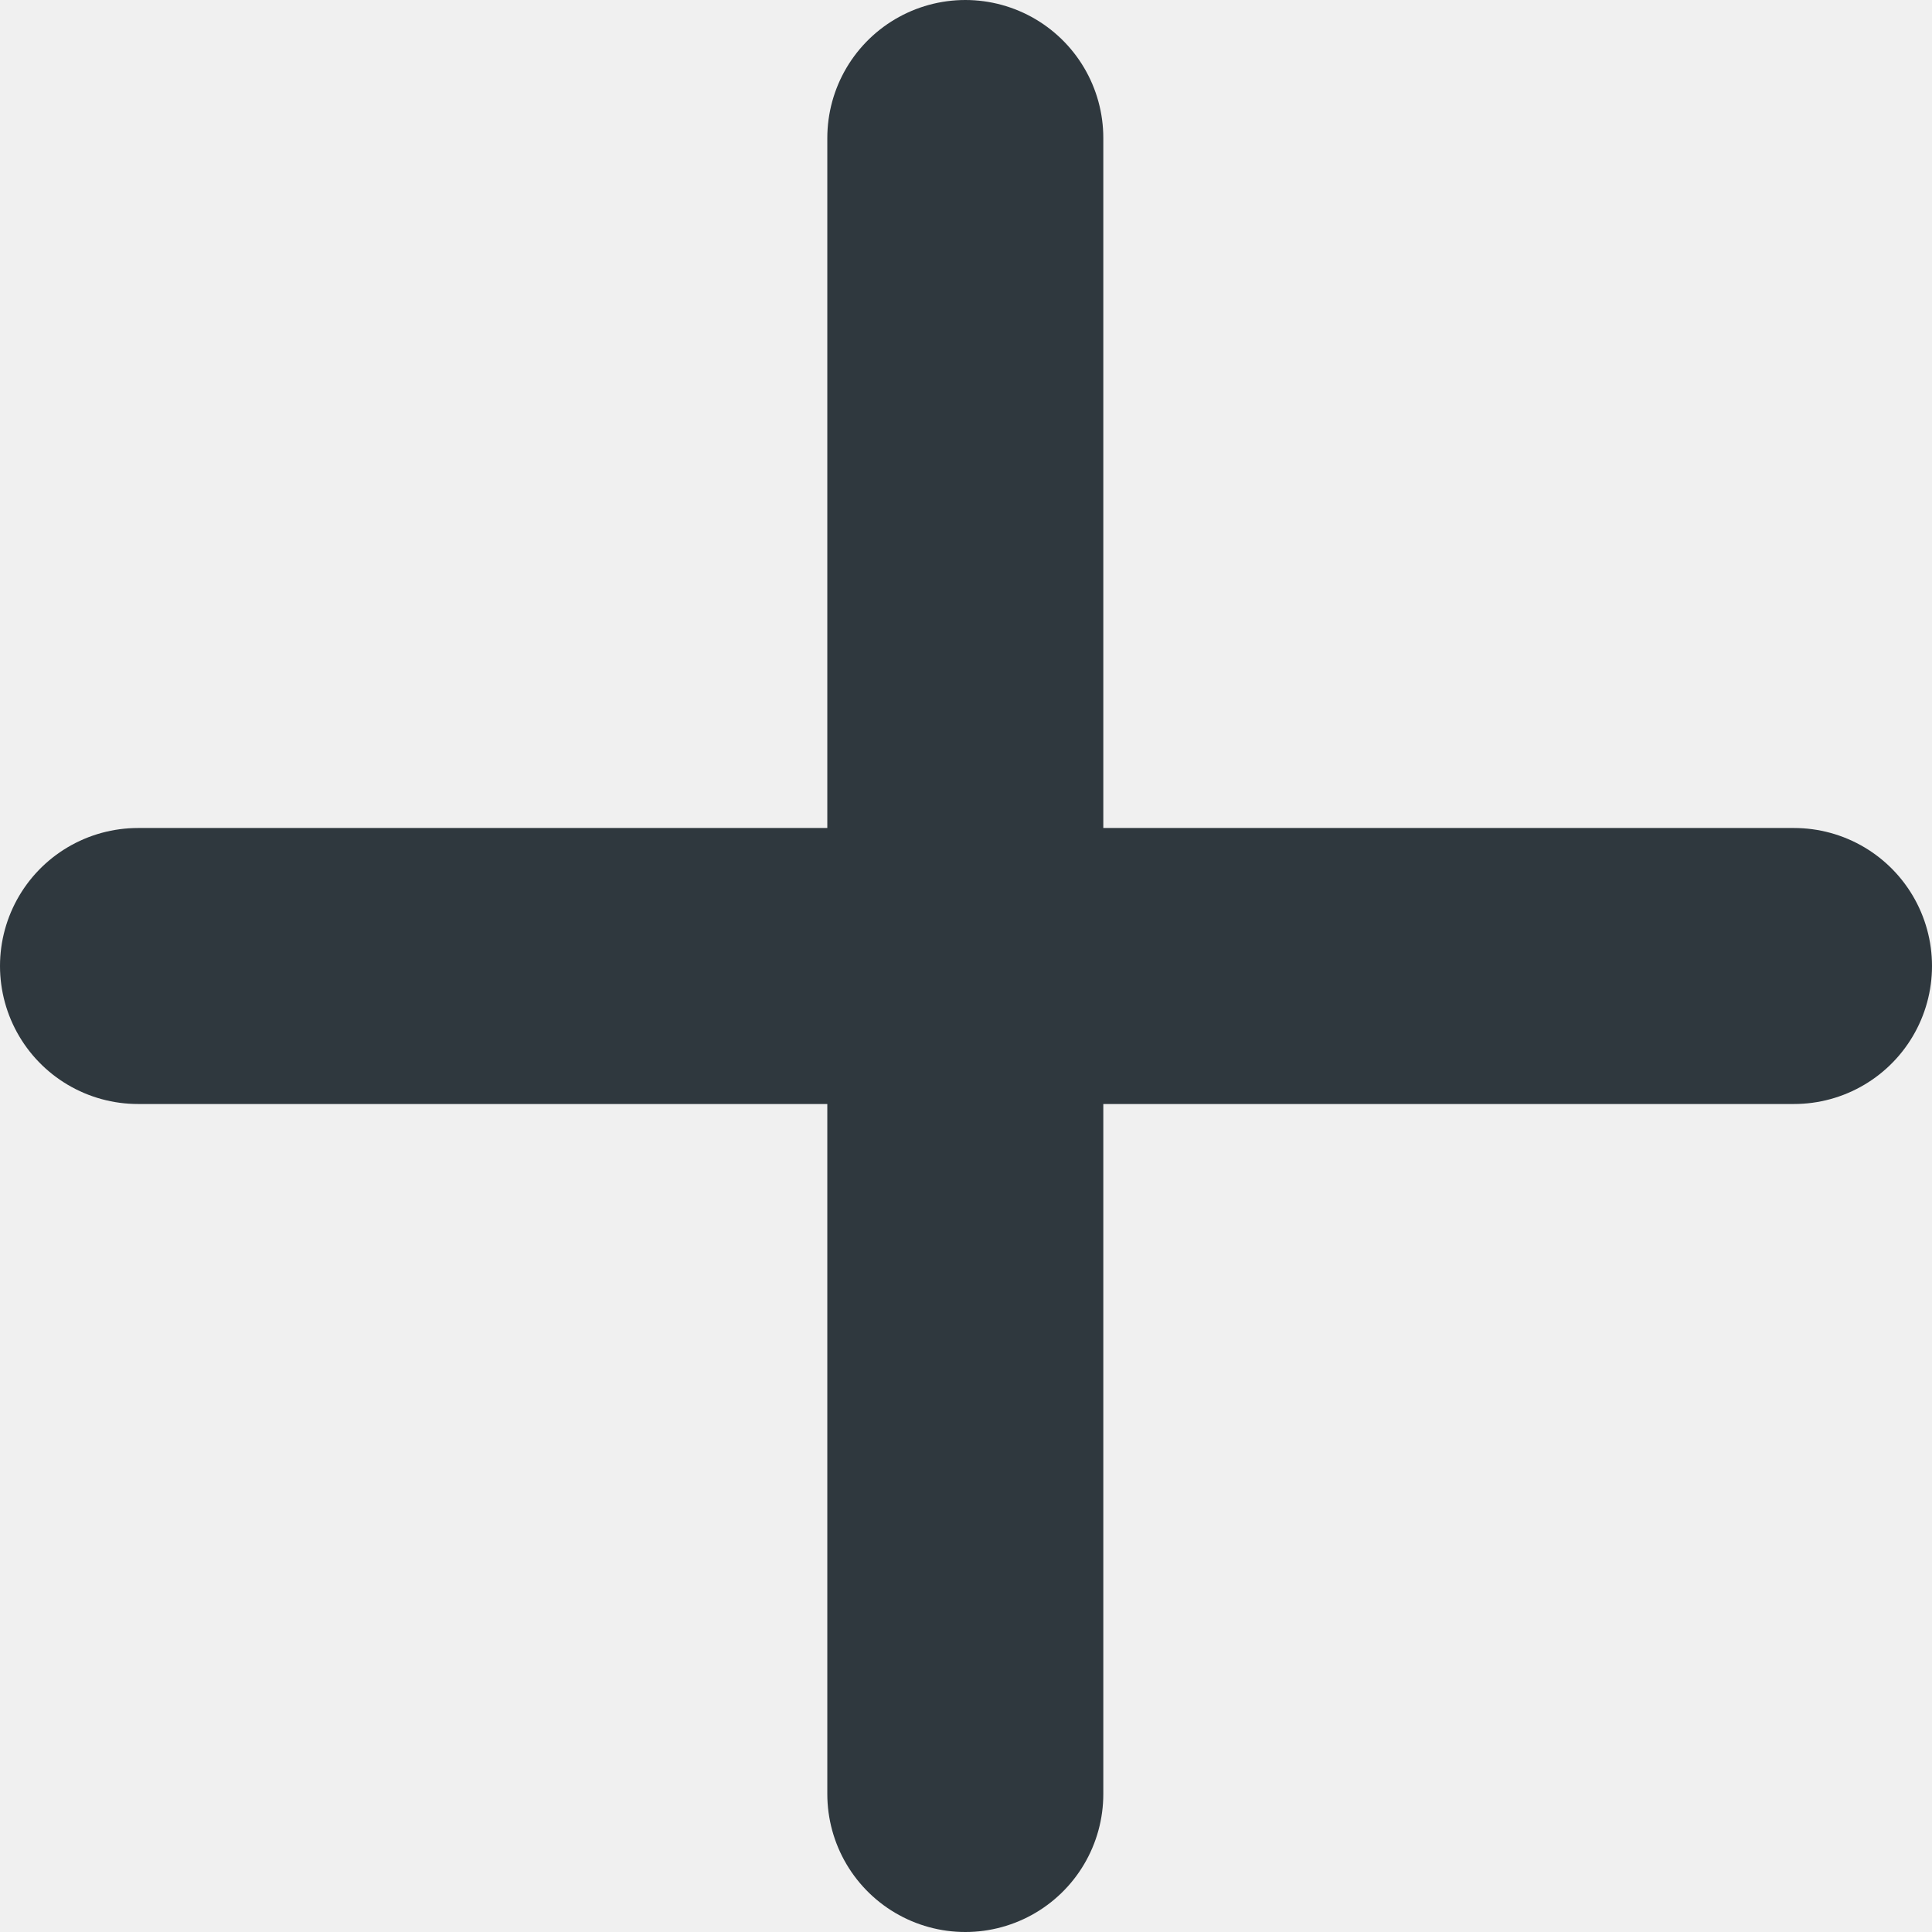
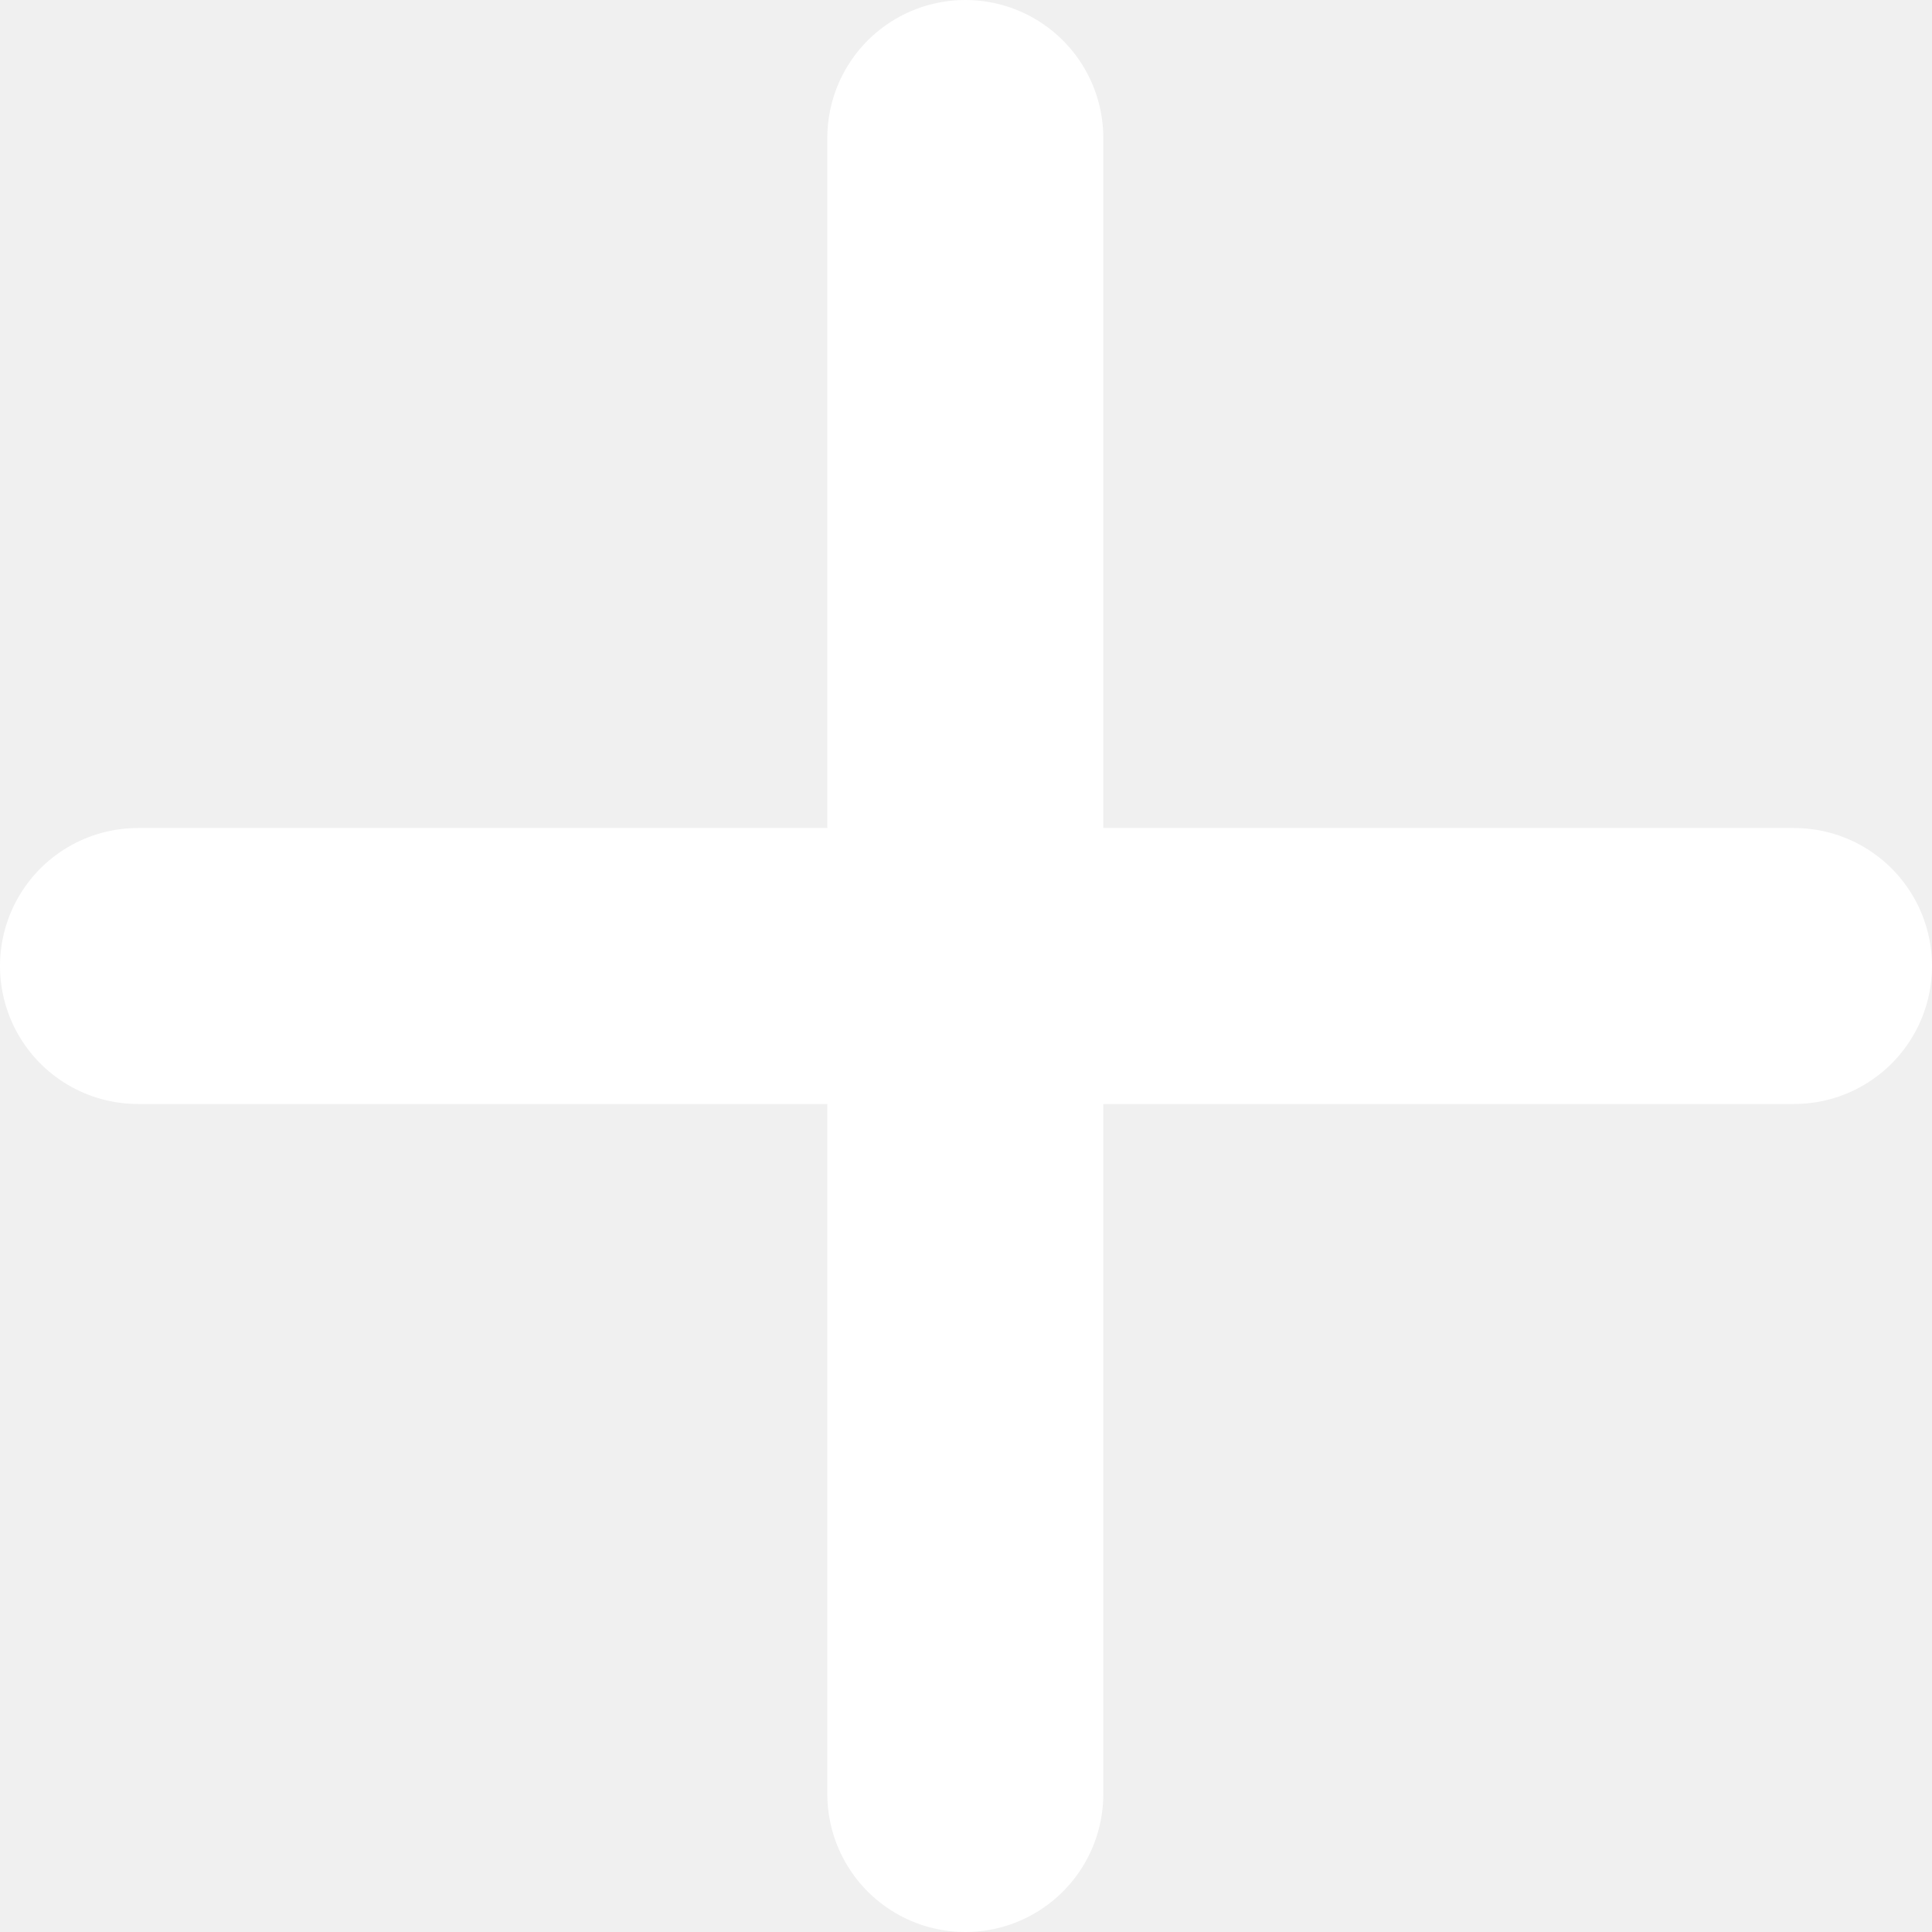
<svg xmlns="http://www.w3.org/2000/svg" width="14" height="14" viewBox="0 0 14 14" fill="none">
-   <path d="M6.995 1V13" stroke="#2F383E" stroke-width="2" stroke-linecap="round" vector-effect="non-scaling-stroke" />
-   <path d="M13 7H1" stroke="#2F383E" stroke-width="2" stroke-linecap="round" vector-effect="non-scaling-stroke" />
+   <path d="M6.995 1V13" stroke="#ffffff" stroke-width="2" stroke-linecap="round" vector-effect="non-scaling-stroke" />
+   <path d="M13 7H1" stroke="#ffffff" stroke-width="2" stroke-linecap="round" vector-effect="non-scaling-stroke" />
</svg>
